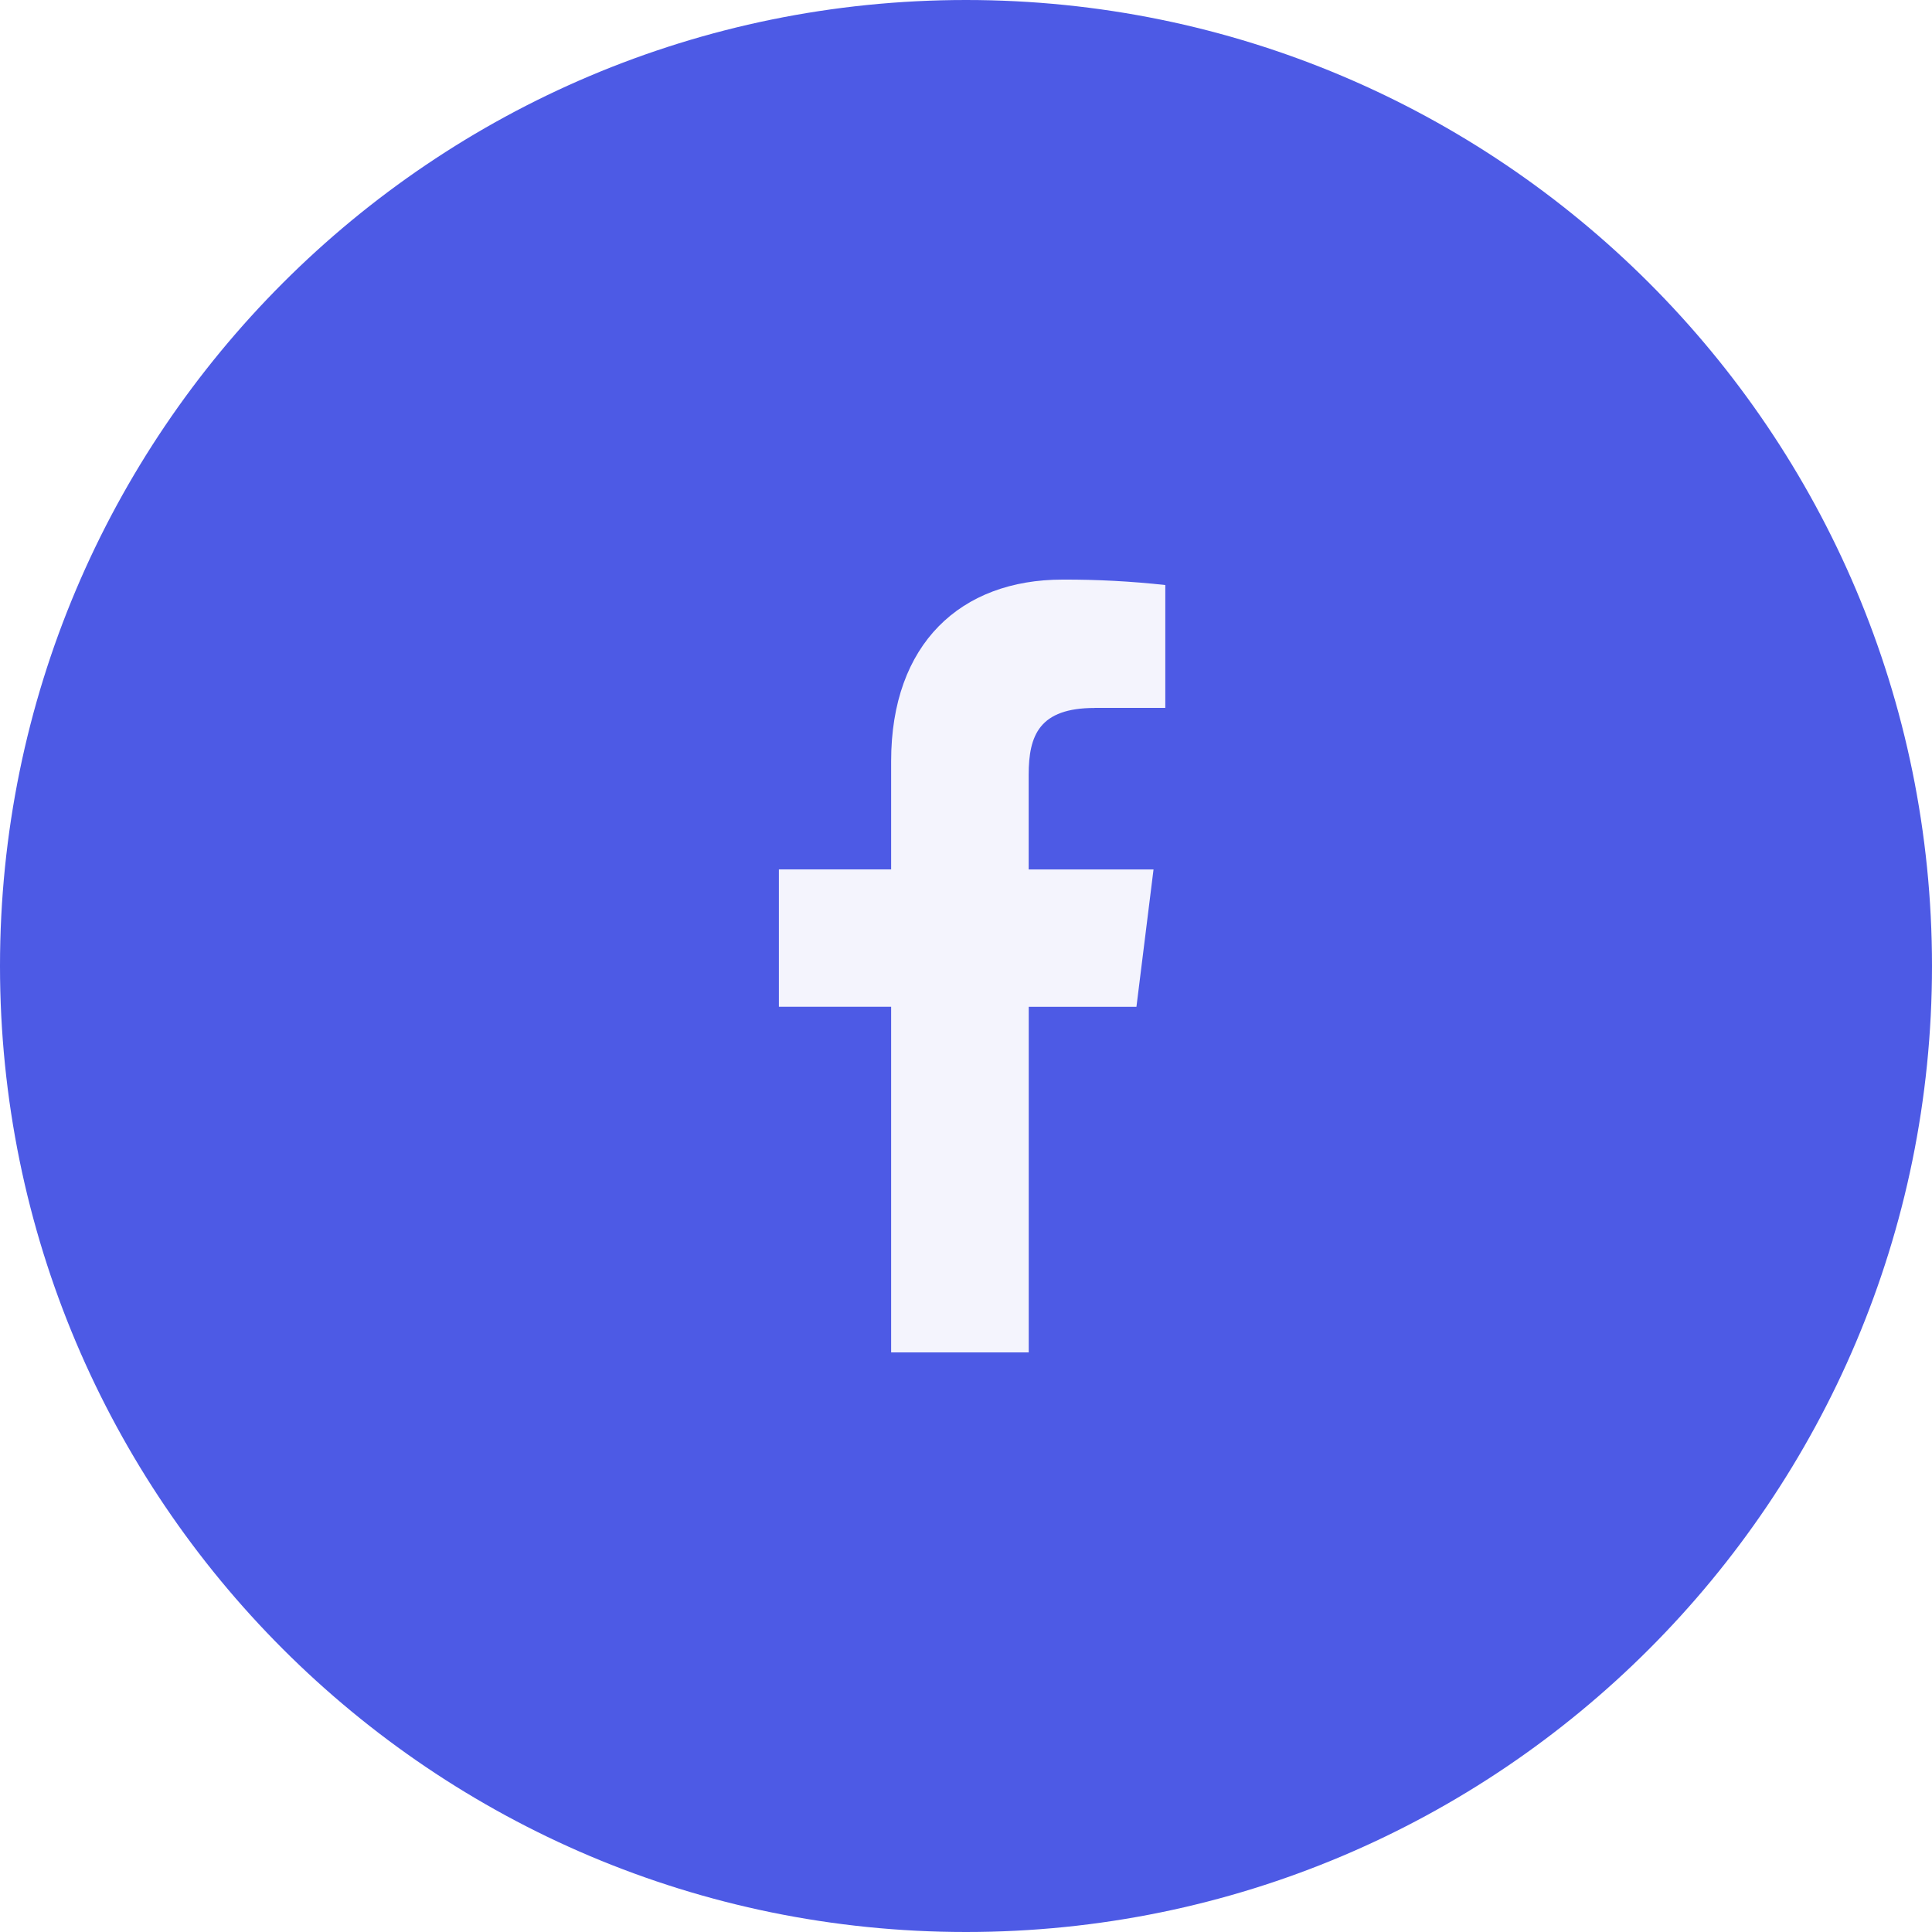
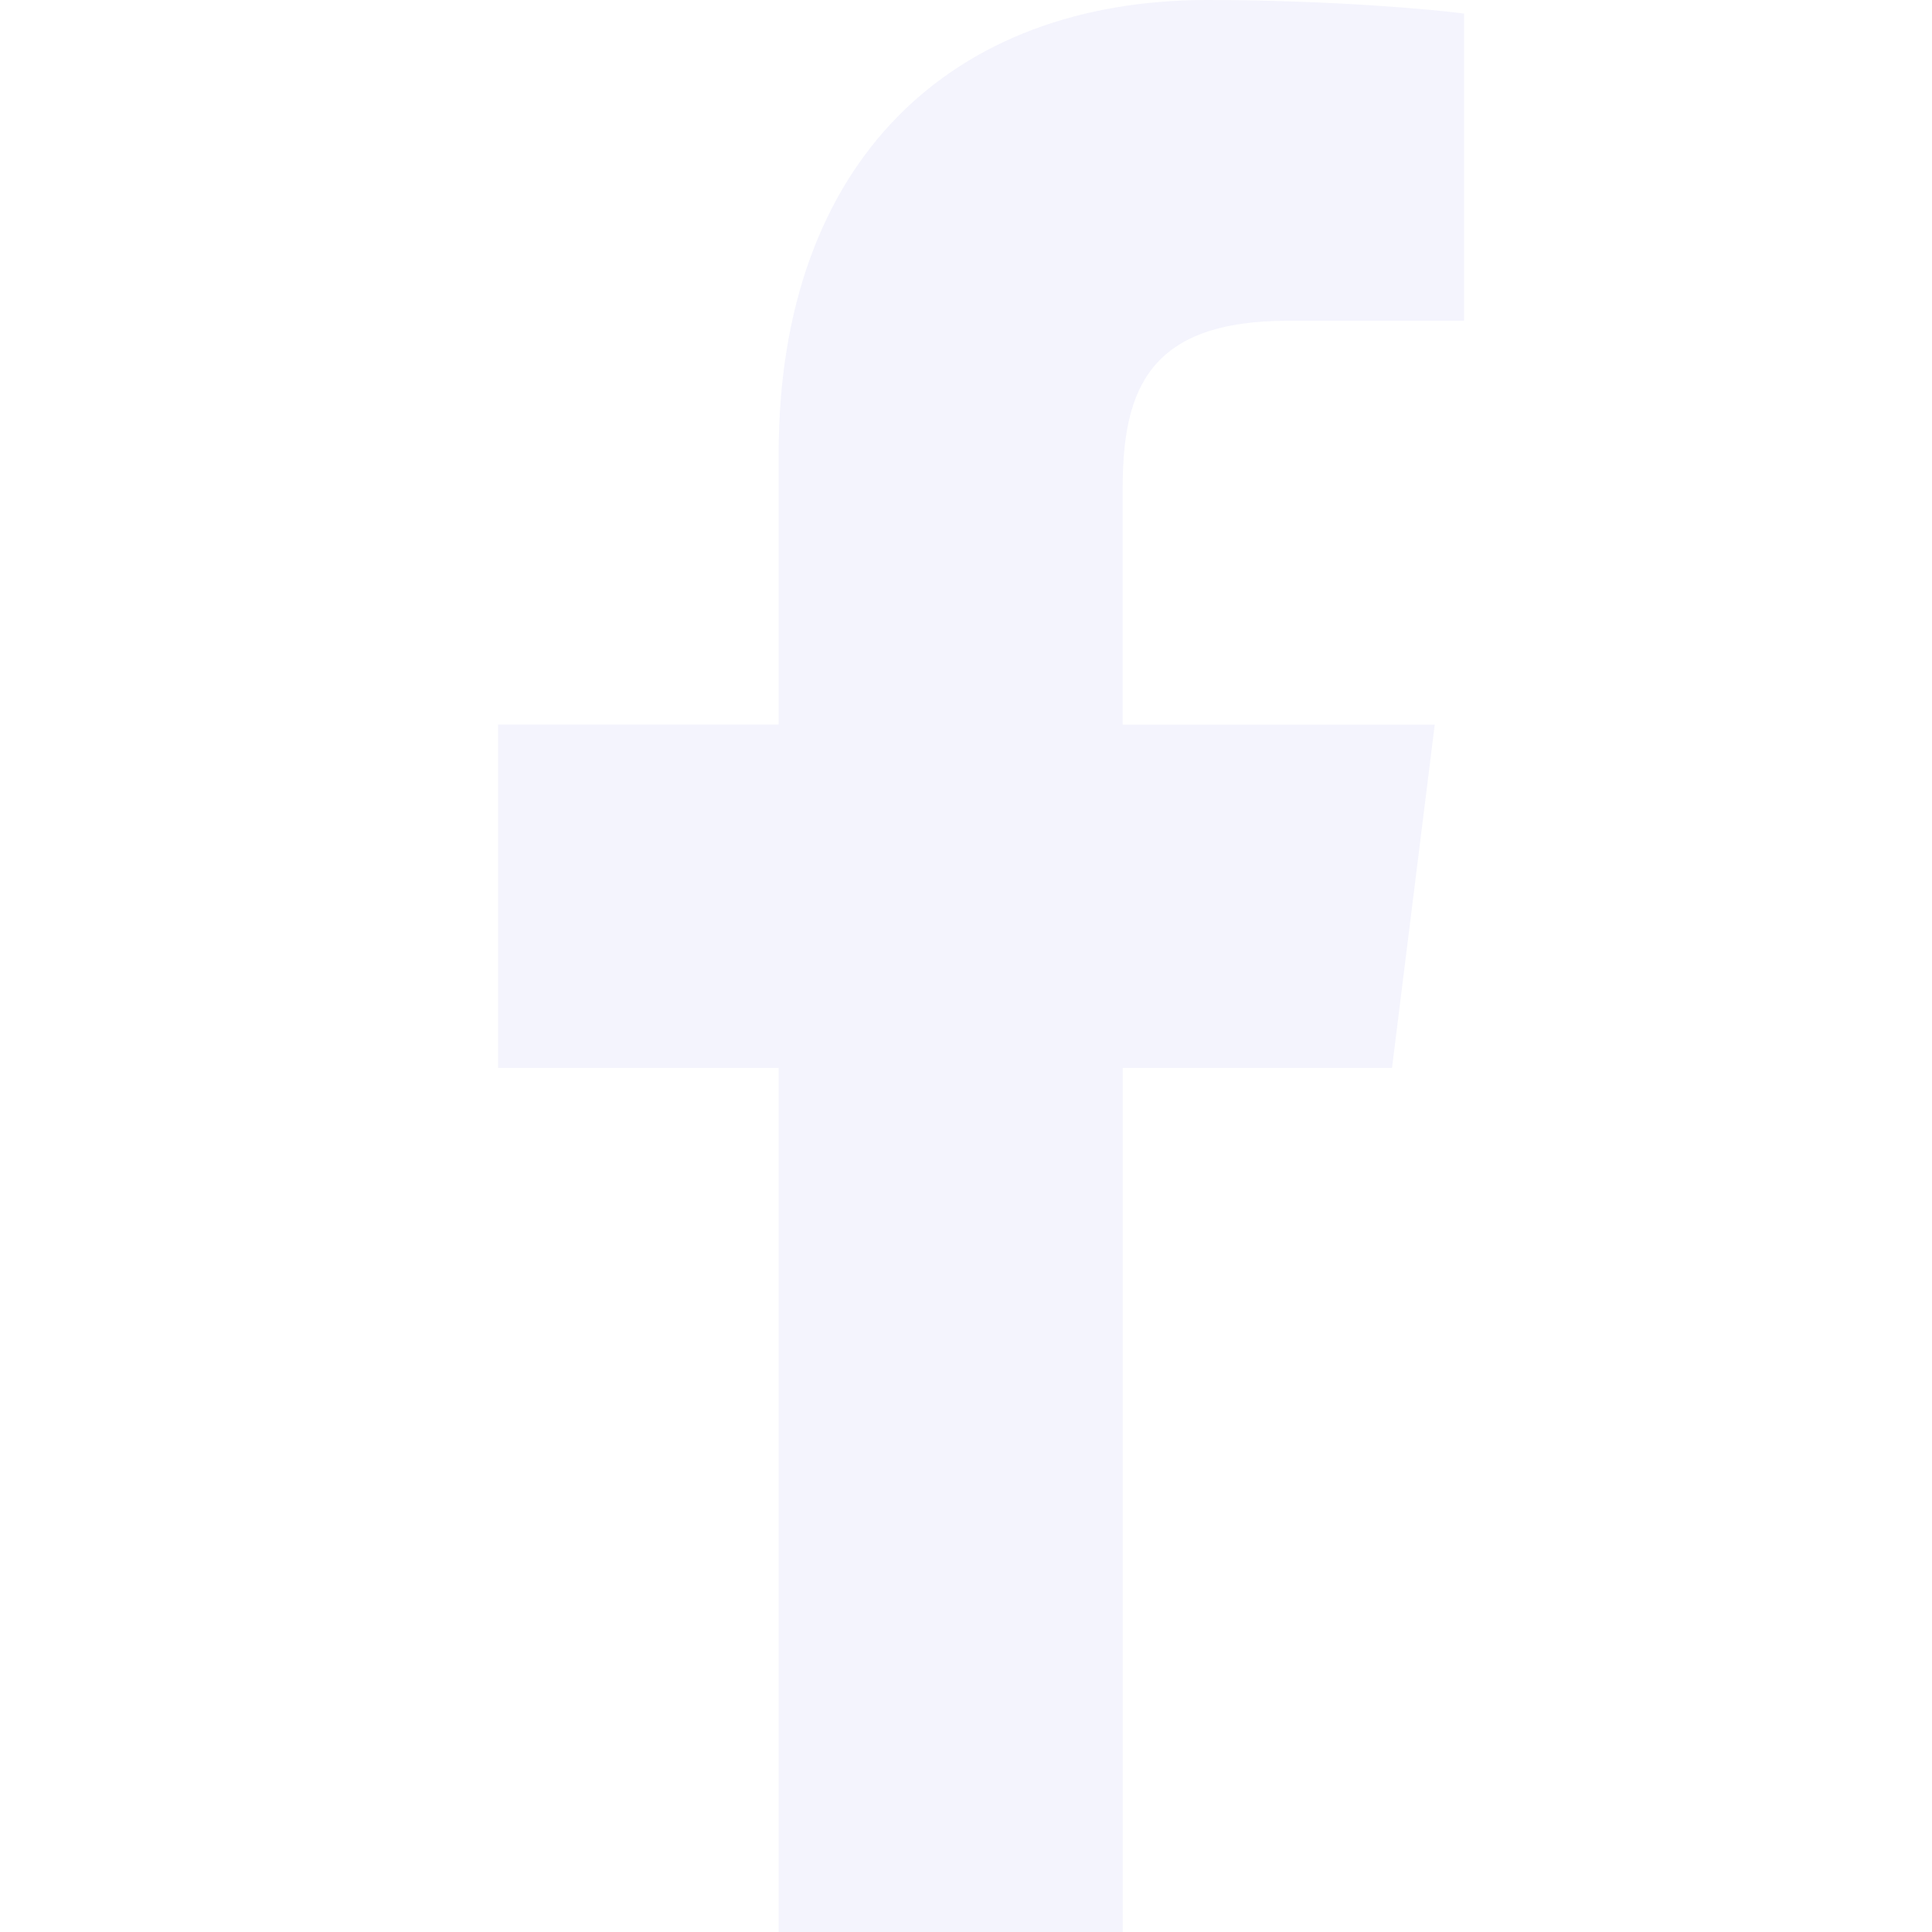
<svg xmlns="http://www.w3.org/2000/svg" width="32" height="32">
-   <path fill="#4d5ae5" d="M32 16c0 4.418-1.791 8.418-4.686 11.314S20.419 32 16 32c-4.418 0-8.418-1.791-11.314-4.686S0 20.419 0 16c0-4.418 1.791-8.418 4.686-11.314S11.581 0 16 0c4.418 0 8.418 1.791 11.314 4.686S32 11.581 32 16z" />
-   <path fill="#f4f4fd" d="M18.132 11.725h1.169V9.69a15.04 15.04 0 0 0-1.702-.09c-1.685 0-2.839 1.06-2.839 3.008V14.4h-1.859v2.275h1.859V22.4h2.279v-5.724h1.784l.283-2.275h-2.068v-1.567c0-.658.178-1.108 1.094-1.108z" />
+   <path fill="#f4f4fd" d="M21.329 5.313h2.921V.225C23.746.156 22.013 0 19.994 0c-4.212 0-7.097 2.649-7.097 7.519V12H8.249v5.688h4.648V32h5.699V17.689h4.46l.708-5.688h-5.169V8.082c.001-1.644.444-2.769 2.735-2.769z" />
</svg>
